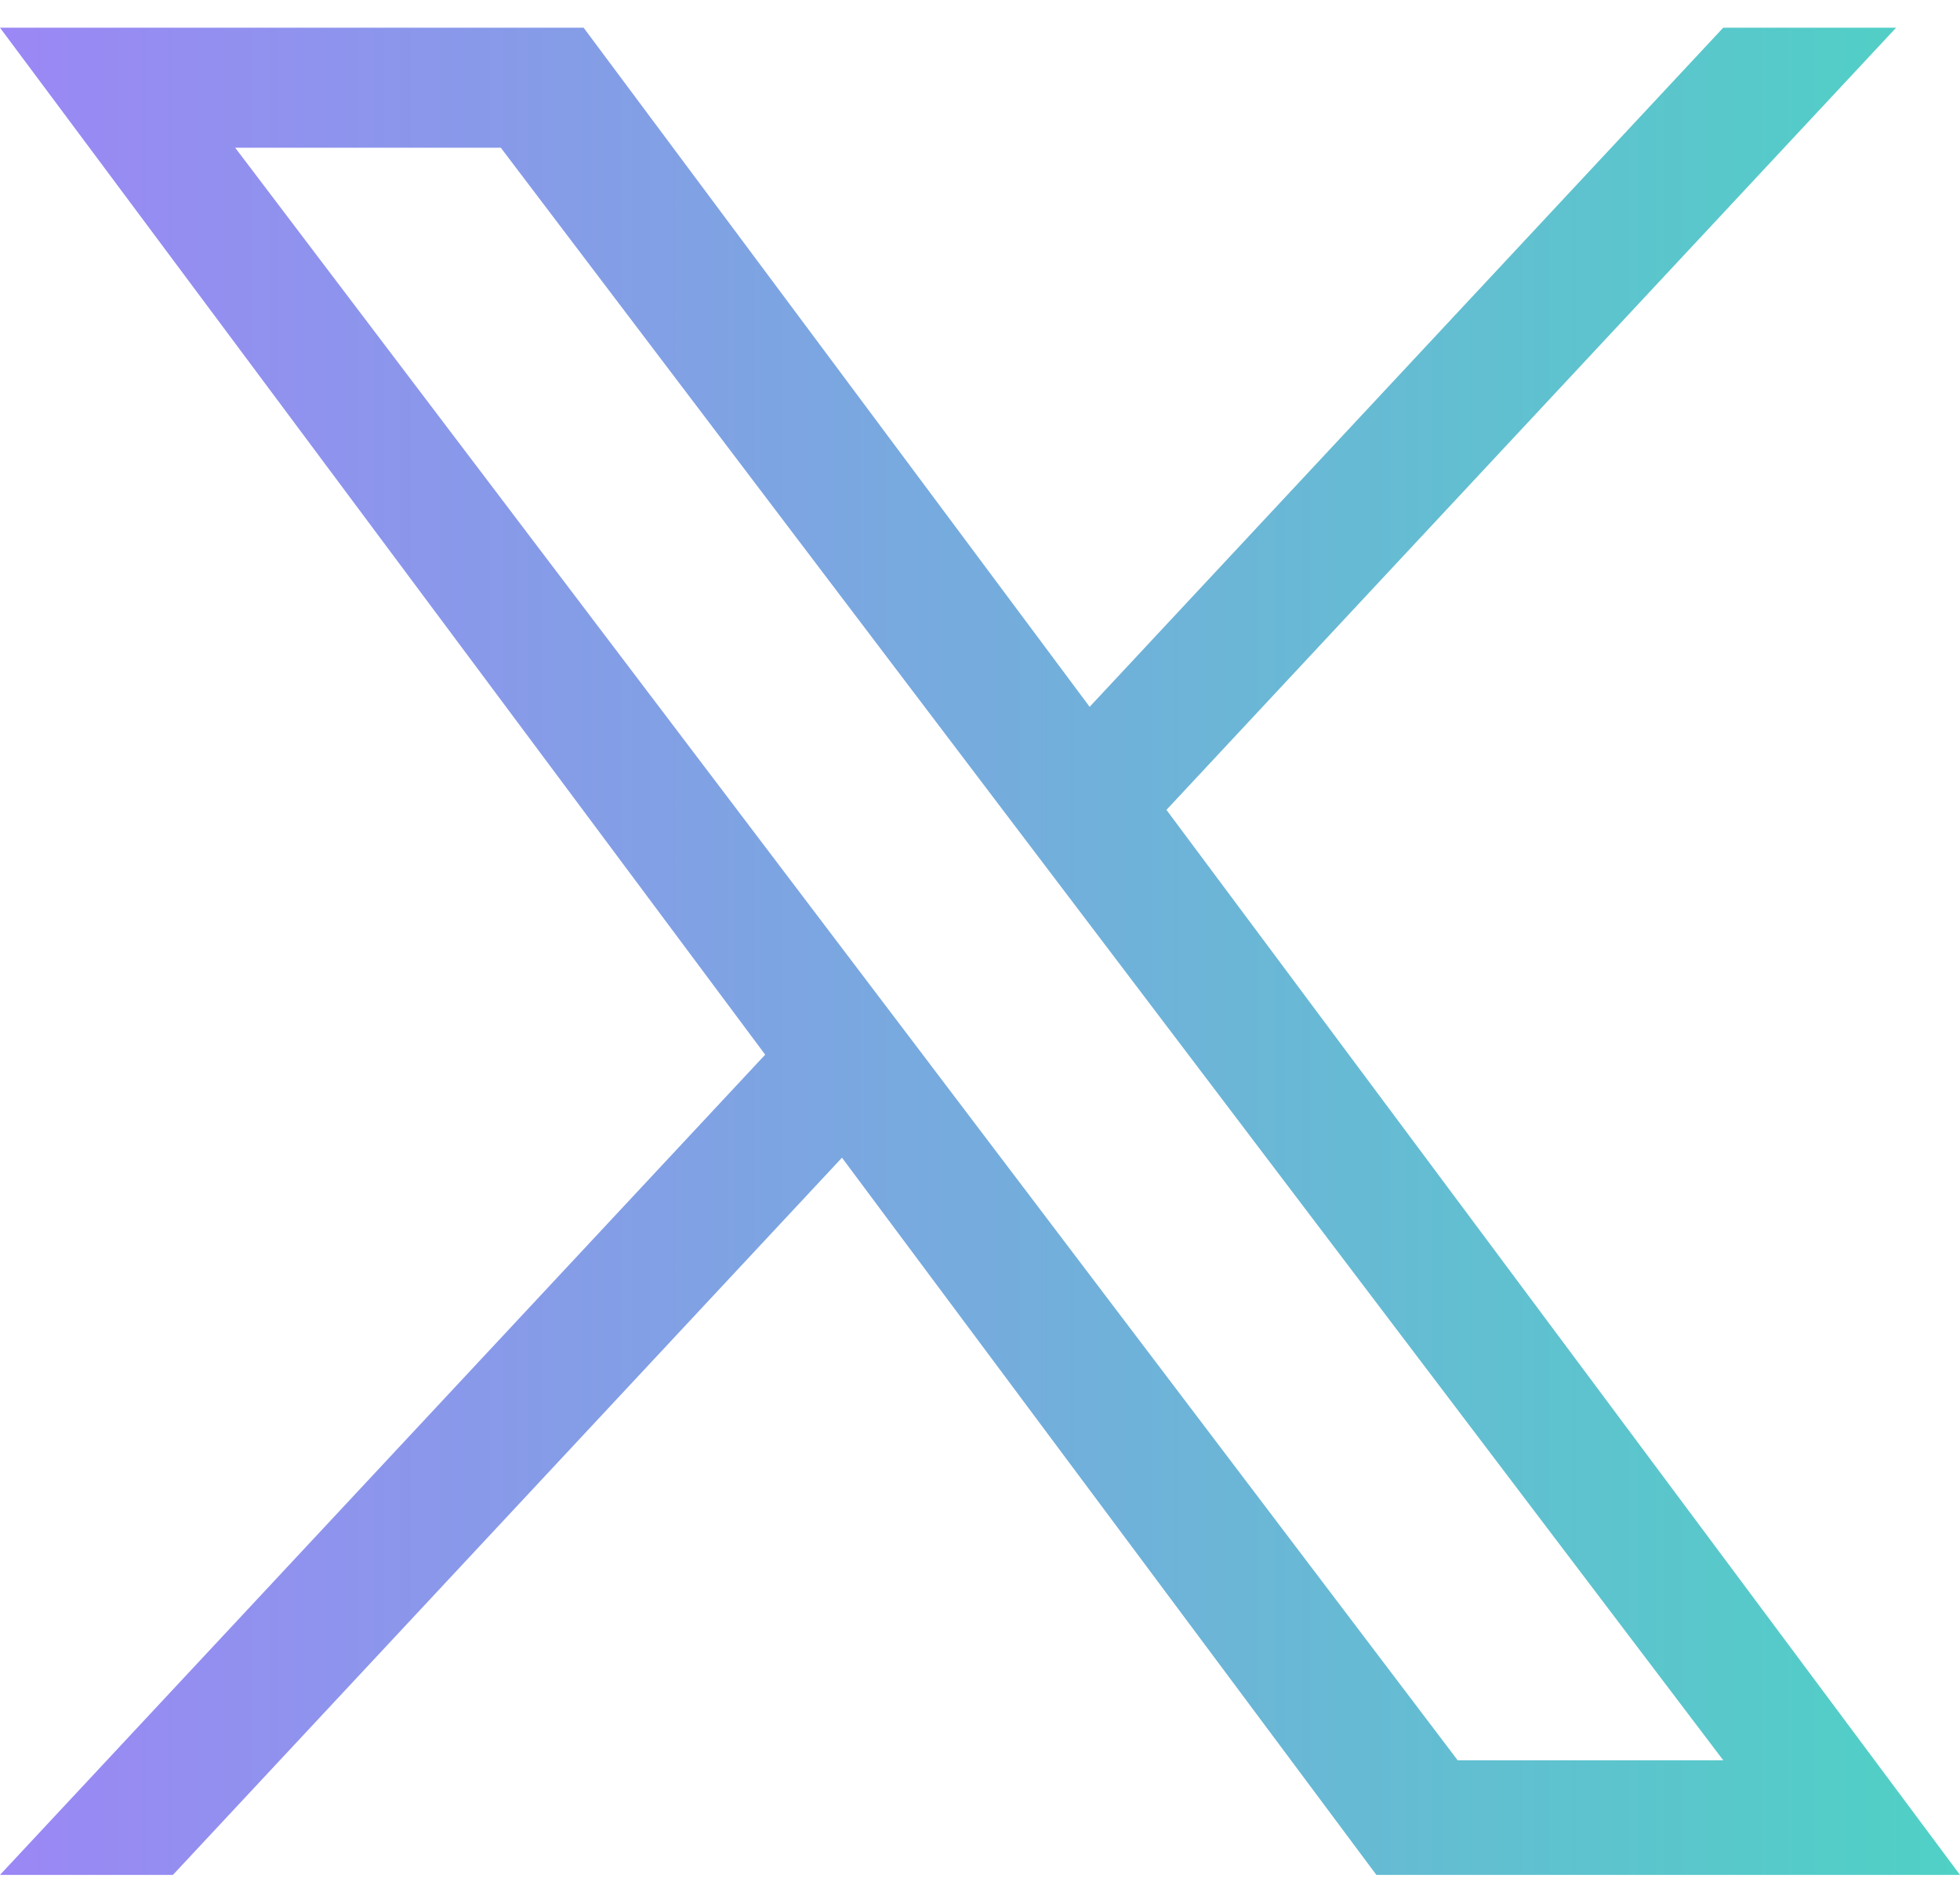
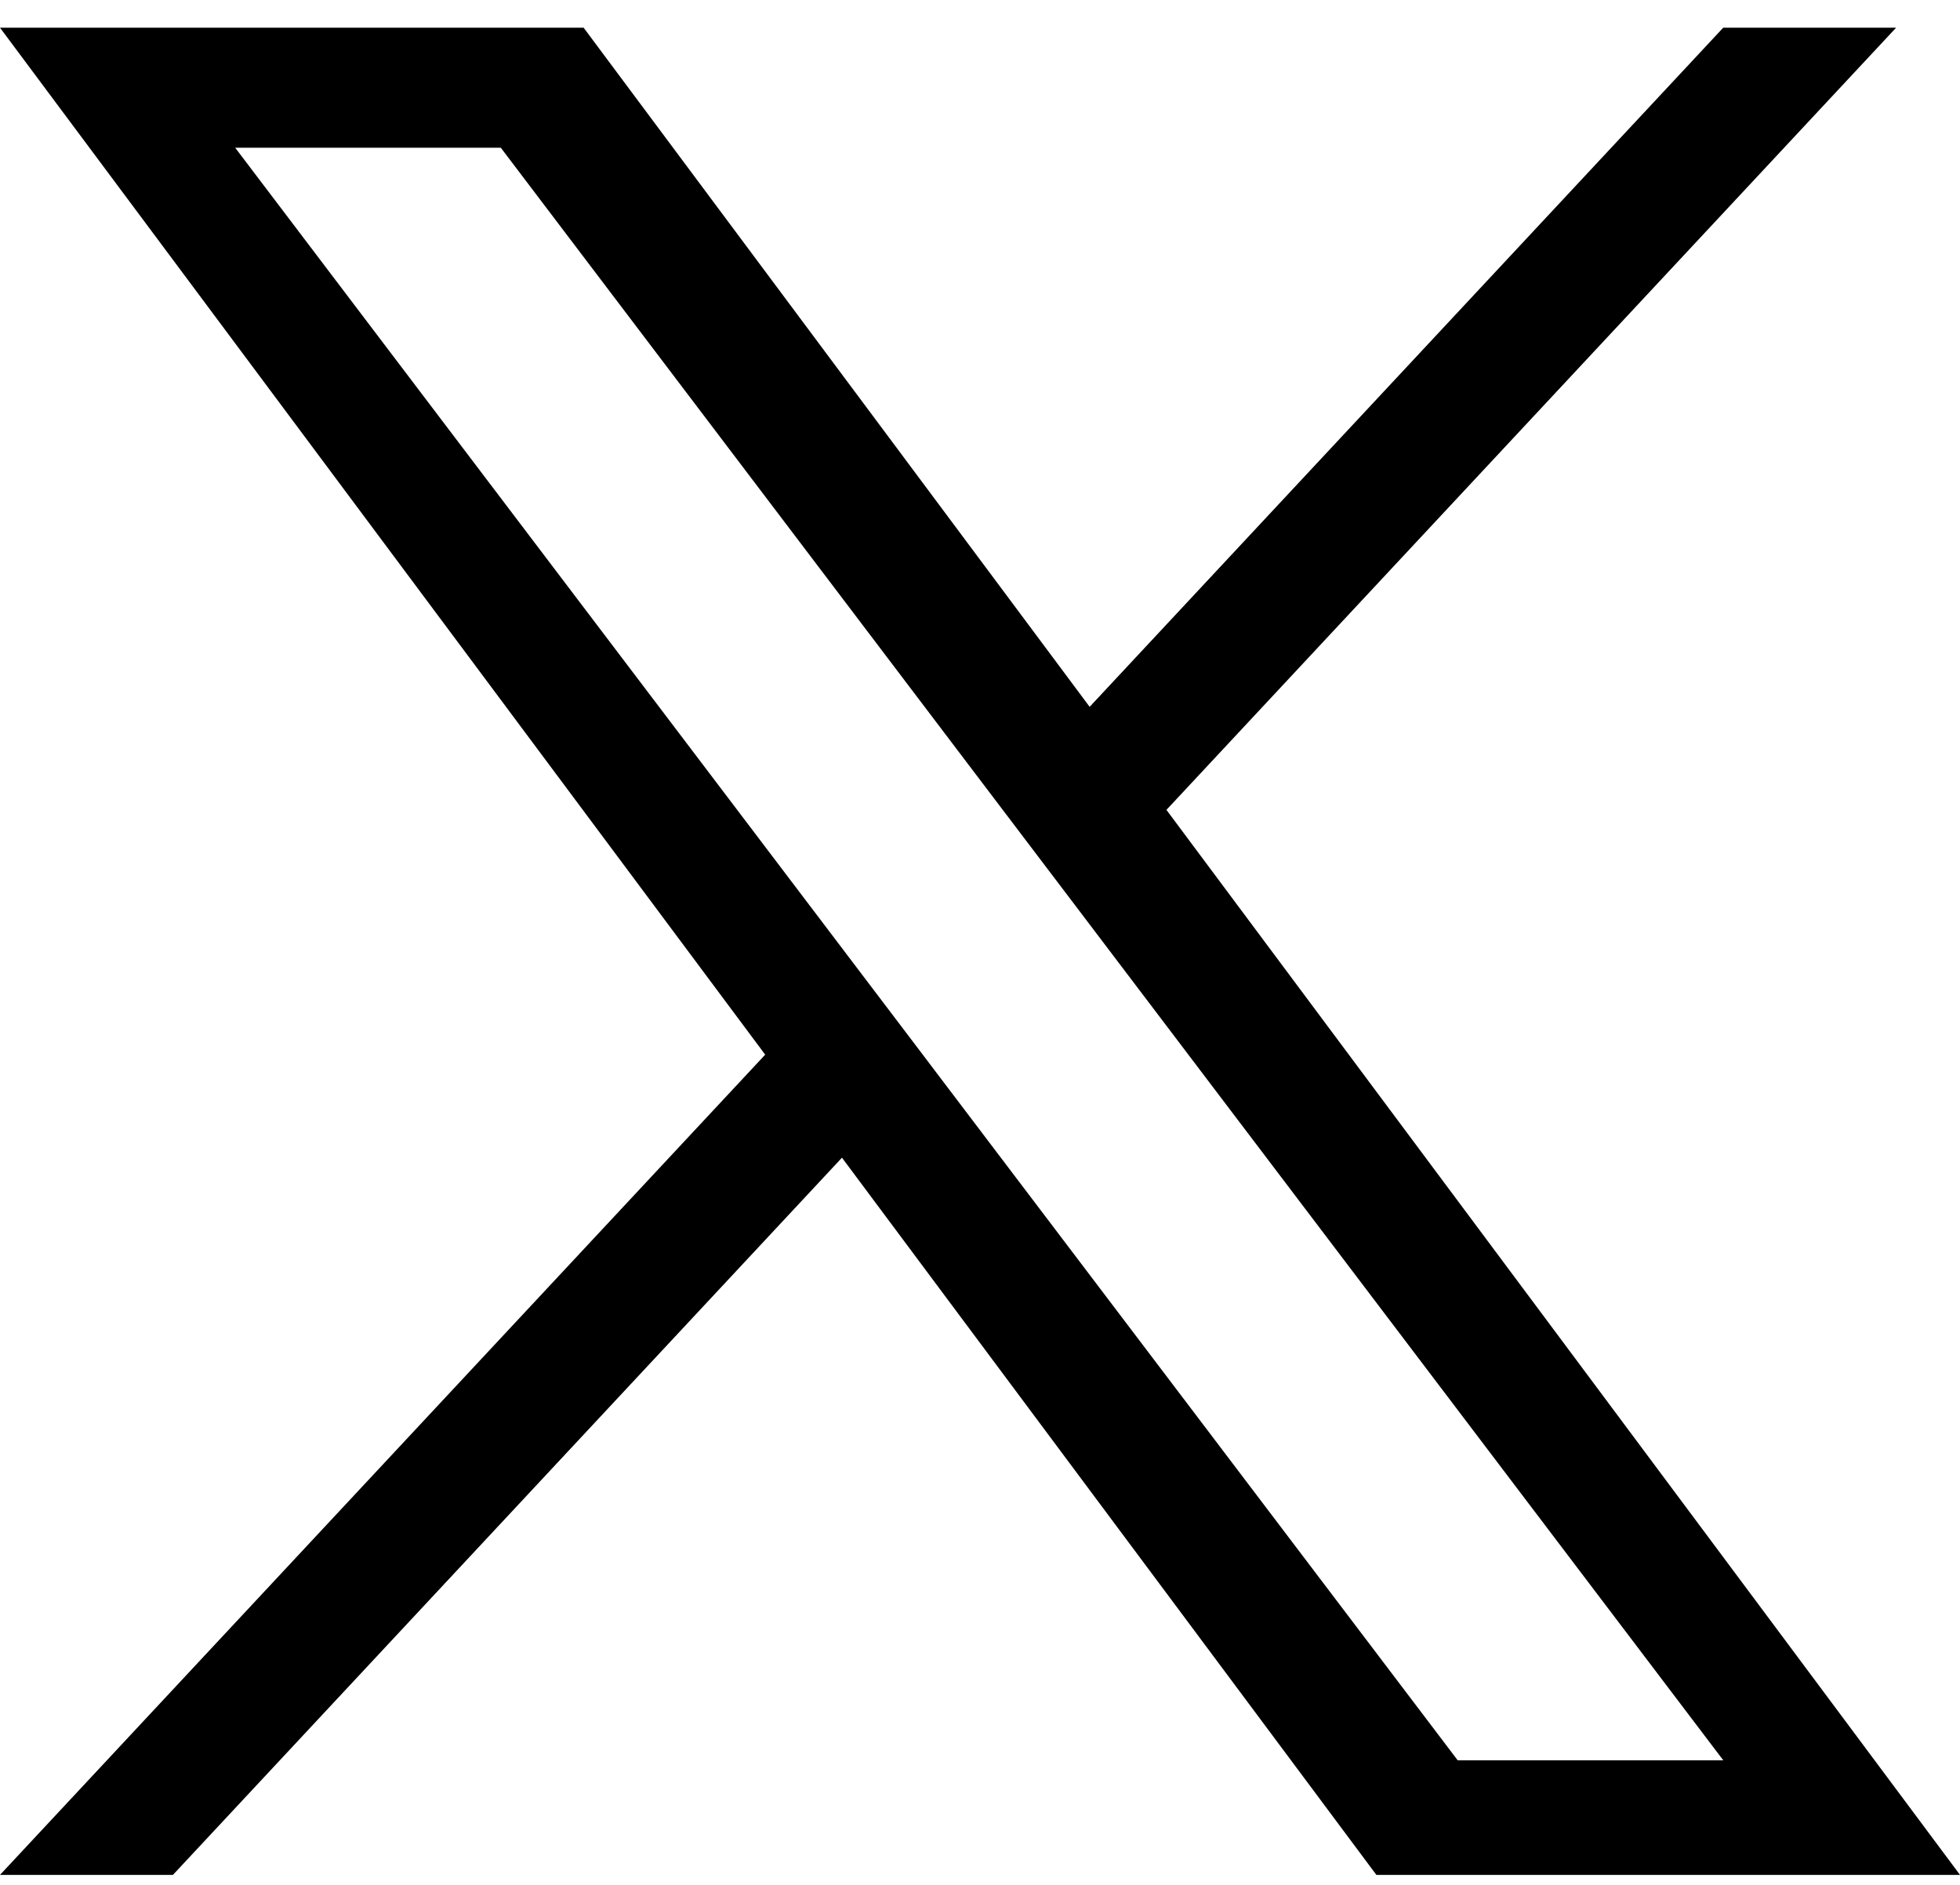
<svg xmlns="http://www.w3.org/2000/svg" width="52" height="50" viewBox="0 0 52 50" fill="none">
  <path d="M30.947 21.483L50.305 0.735H45.718L28.909 18.75L15.484 0.735H0L20.301 27.977L0 49.735H4.588L22.338 30.71L36.516 49.735H52L30.946 21.483H30.947ZM24.664 28.217L22.607 25.505L6.24 3.919H13.287L26.494 21.339L28.552 24.052L45.72 46.696H38.674L24.664 28.218V28.217Z" fill="url(#paint0_linear_137_4145)" />
  <defs>
    <linearGradient id="paint0_linear_137_4145" x1="0" y1="25.235" x2="52" y2="25.235" gradientUnits="userSpaceOnUse">
-       <stop stop-color="#9B87F5" />
-       <stop offset="1" stop-color="#4FD1C5" />
+       <stop stopColor="#9B87F5" />
+       <stop offset="1" stopColor="#4FD1C5" />
    </linearGradient>
  </defs>
</svg>
